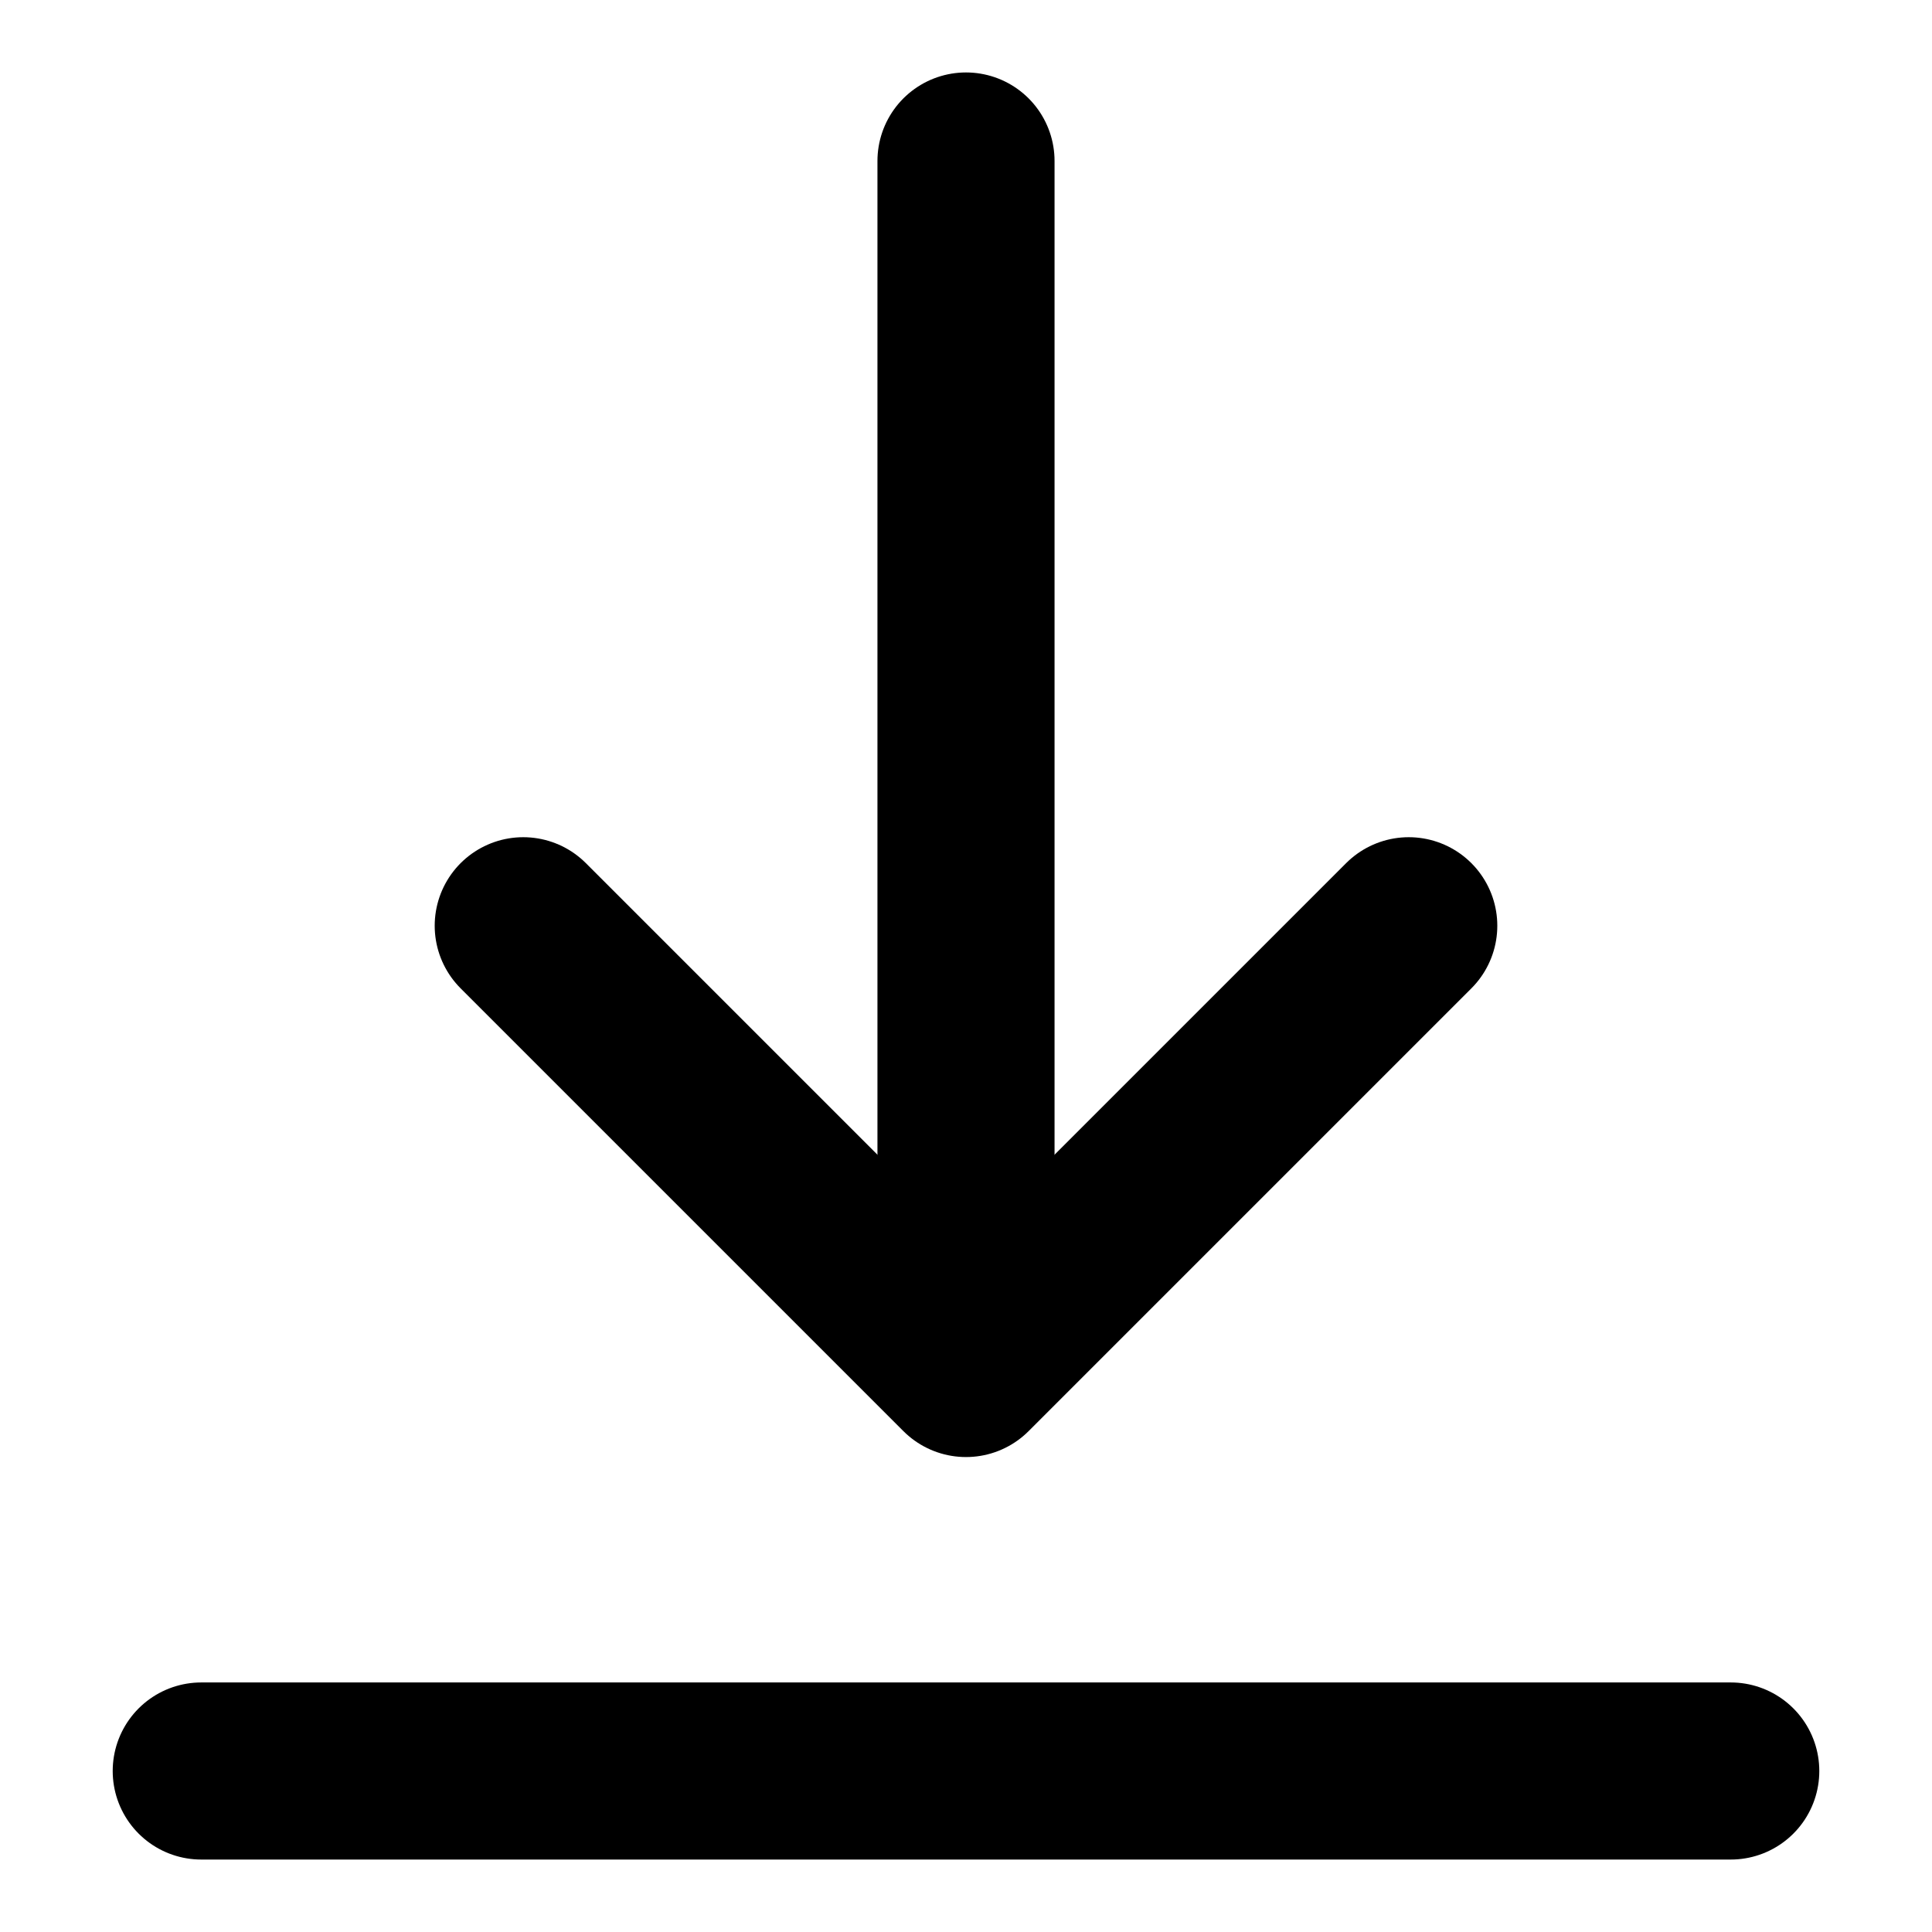
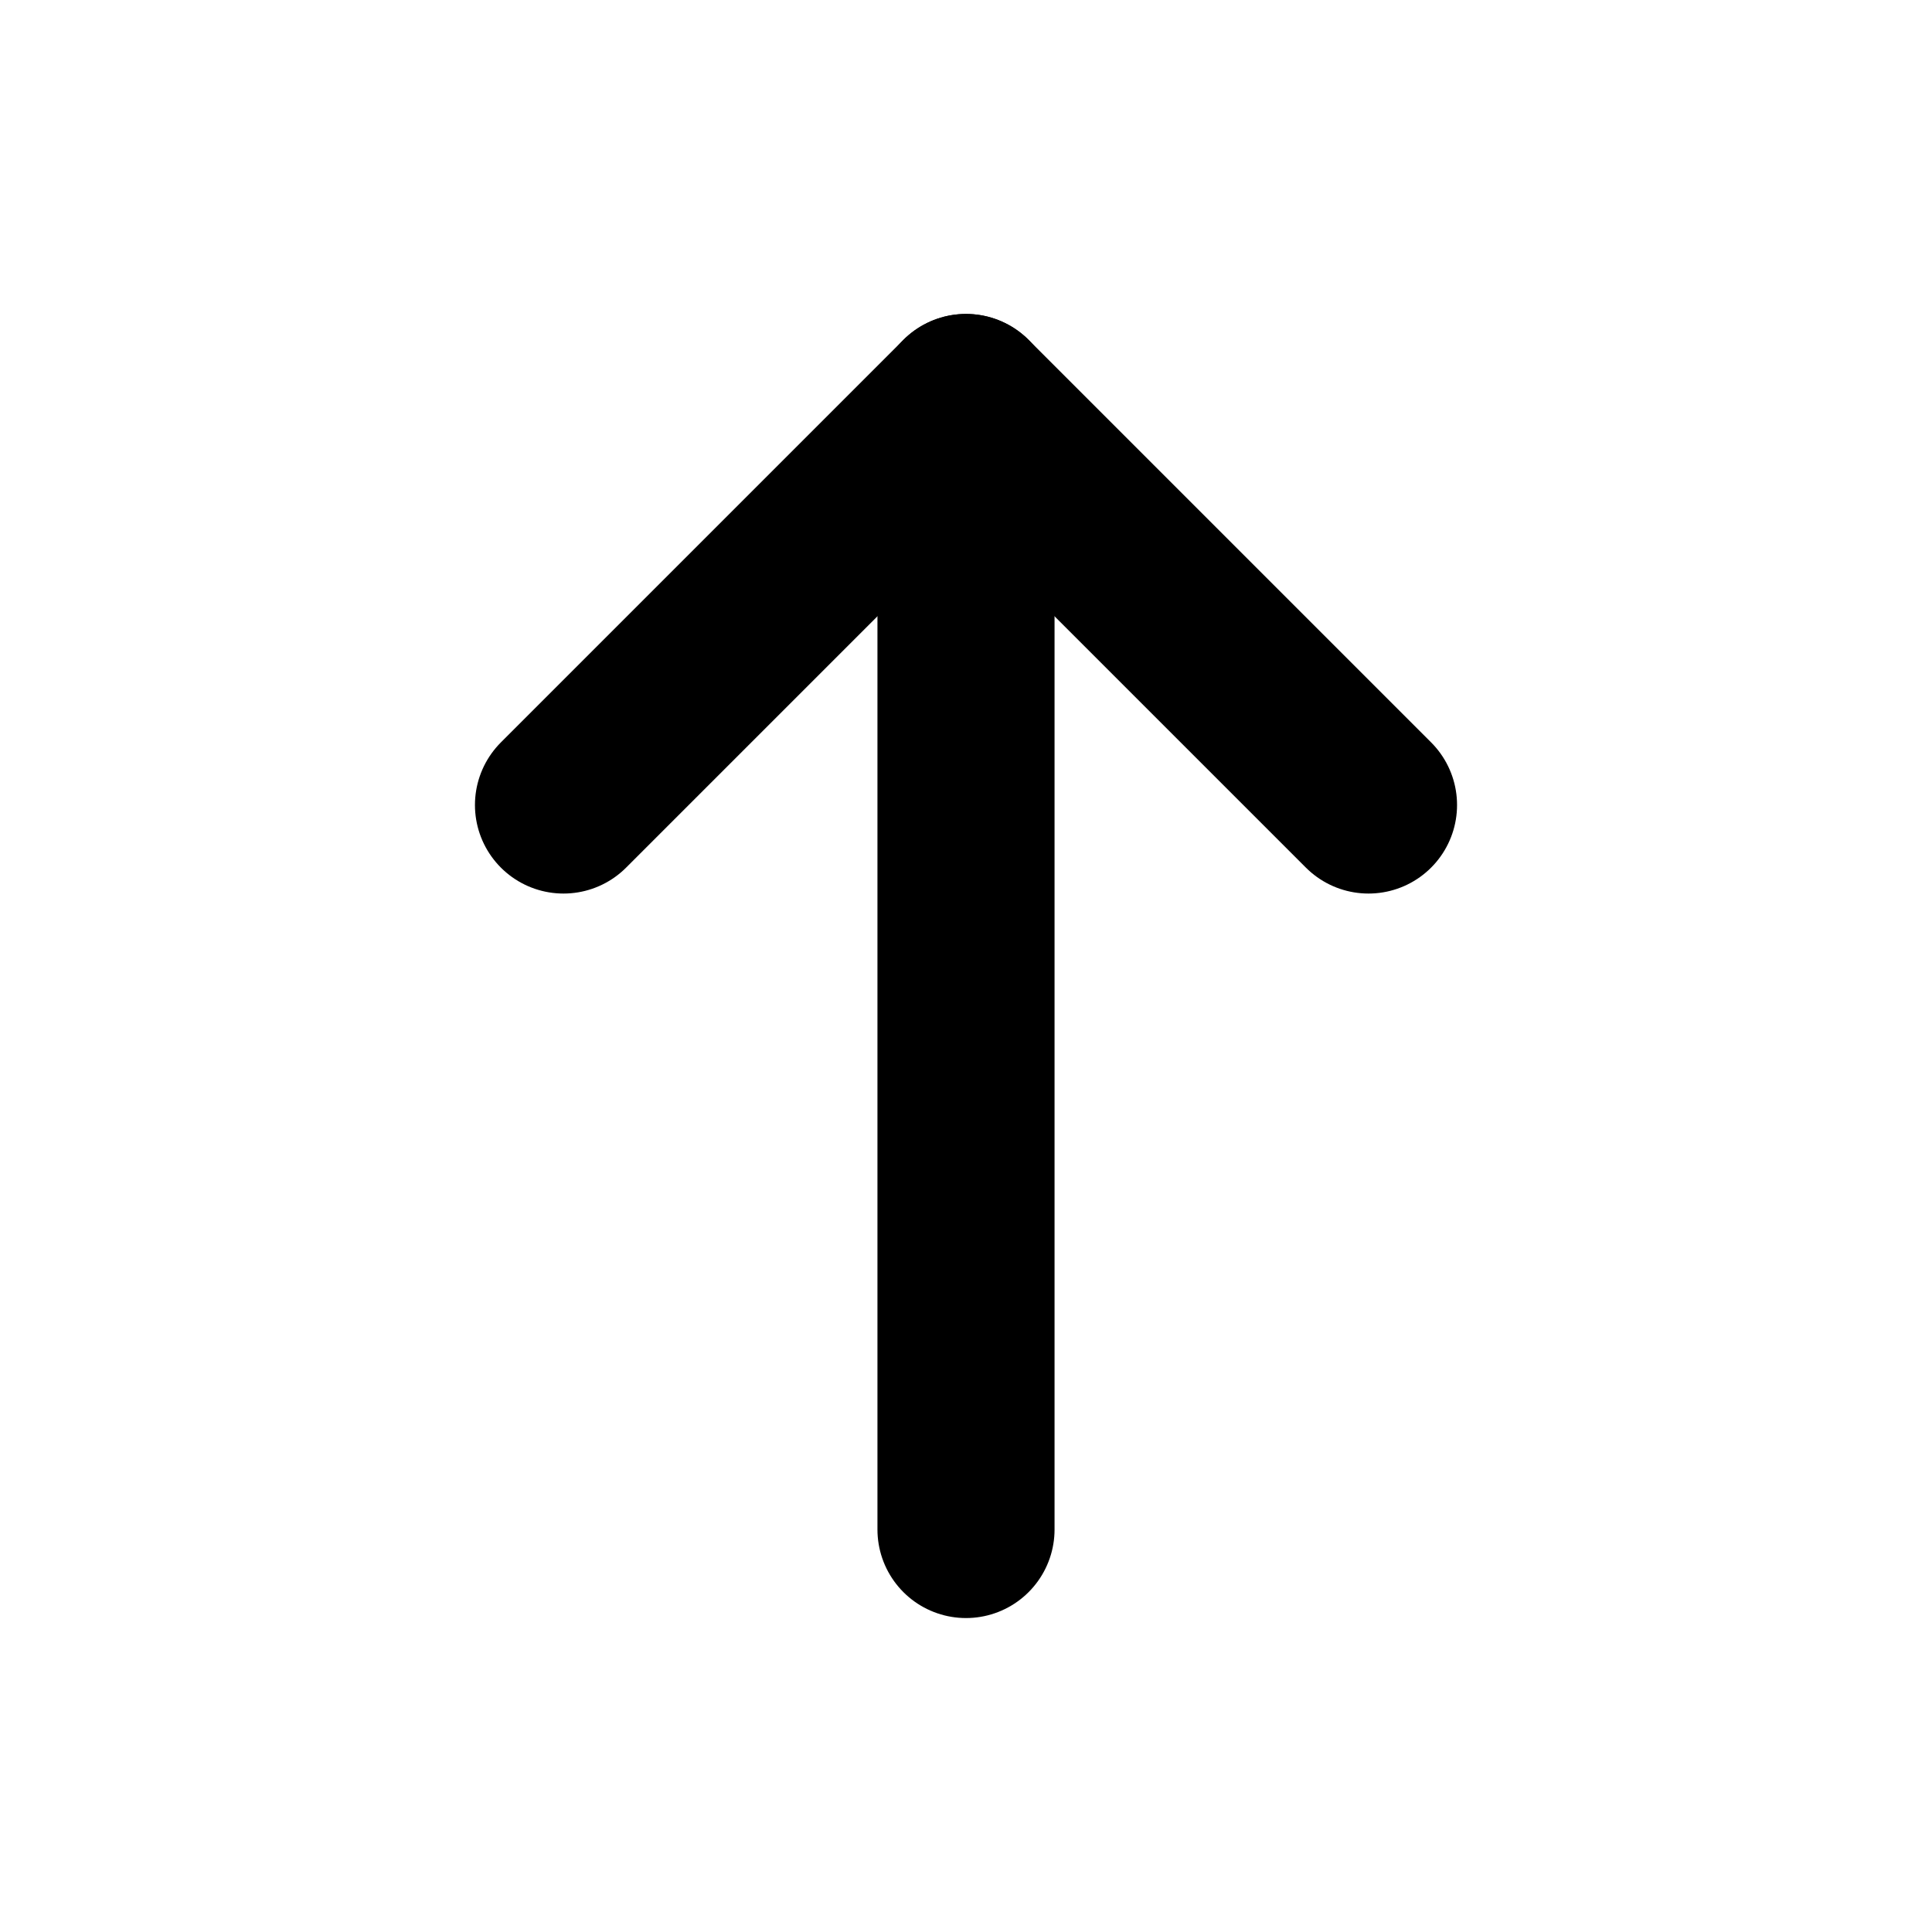
<svg xmlns="http://www.w3.org/2000/svg" width="100%" height="100%" viewBox="0 0 24 24" fill="none" stroke="currentColor" stroke-width="2.2" stroke-linecap="round" stroke-linejoin="round">
-   <path d="M12 2v14" />
-   <path d="M6.5 11.5 12 17l5.5-5.5" />
-   <path d="M2.5 22h19" />
+   <path d="M12 5v14" />
+   <path d="M7 10l5-5 5 5" />
</svg>
